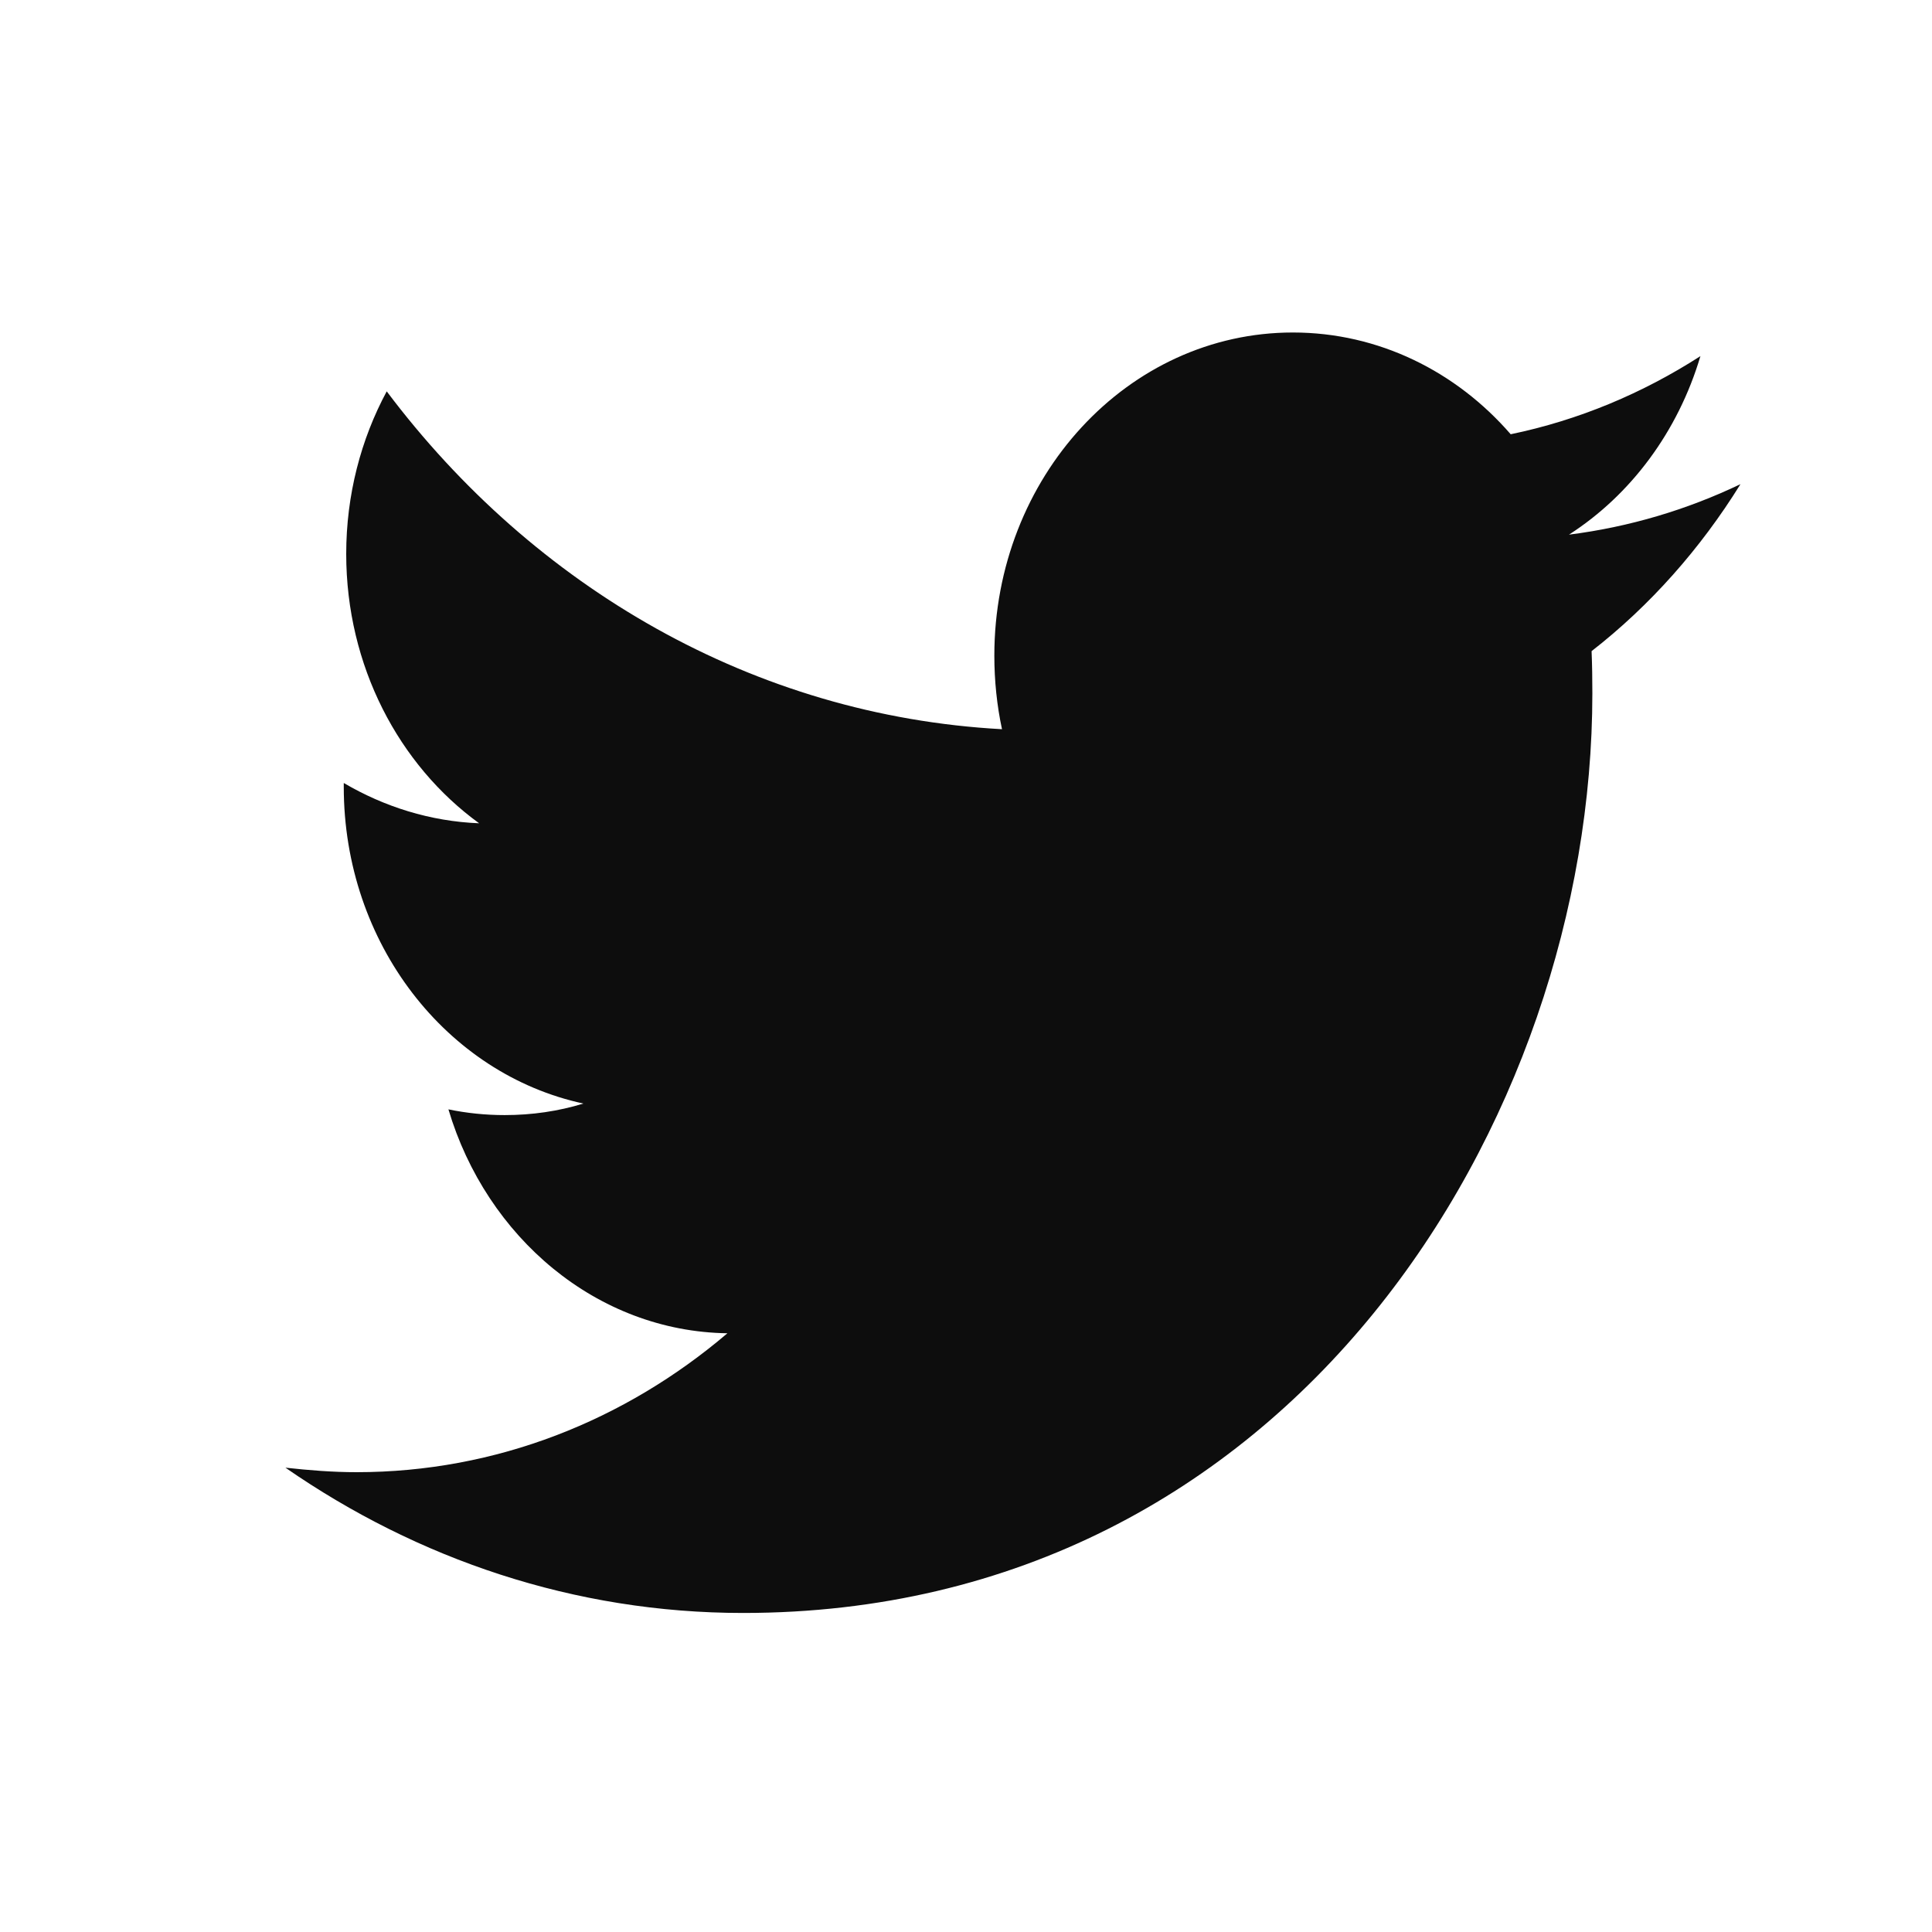
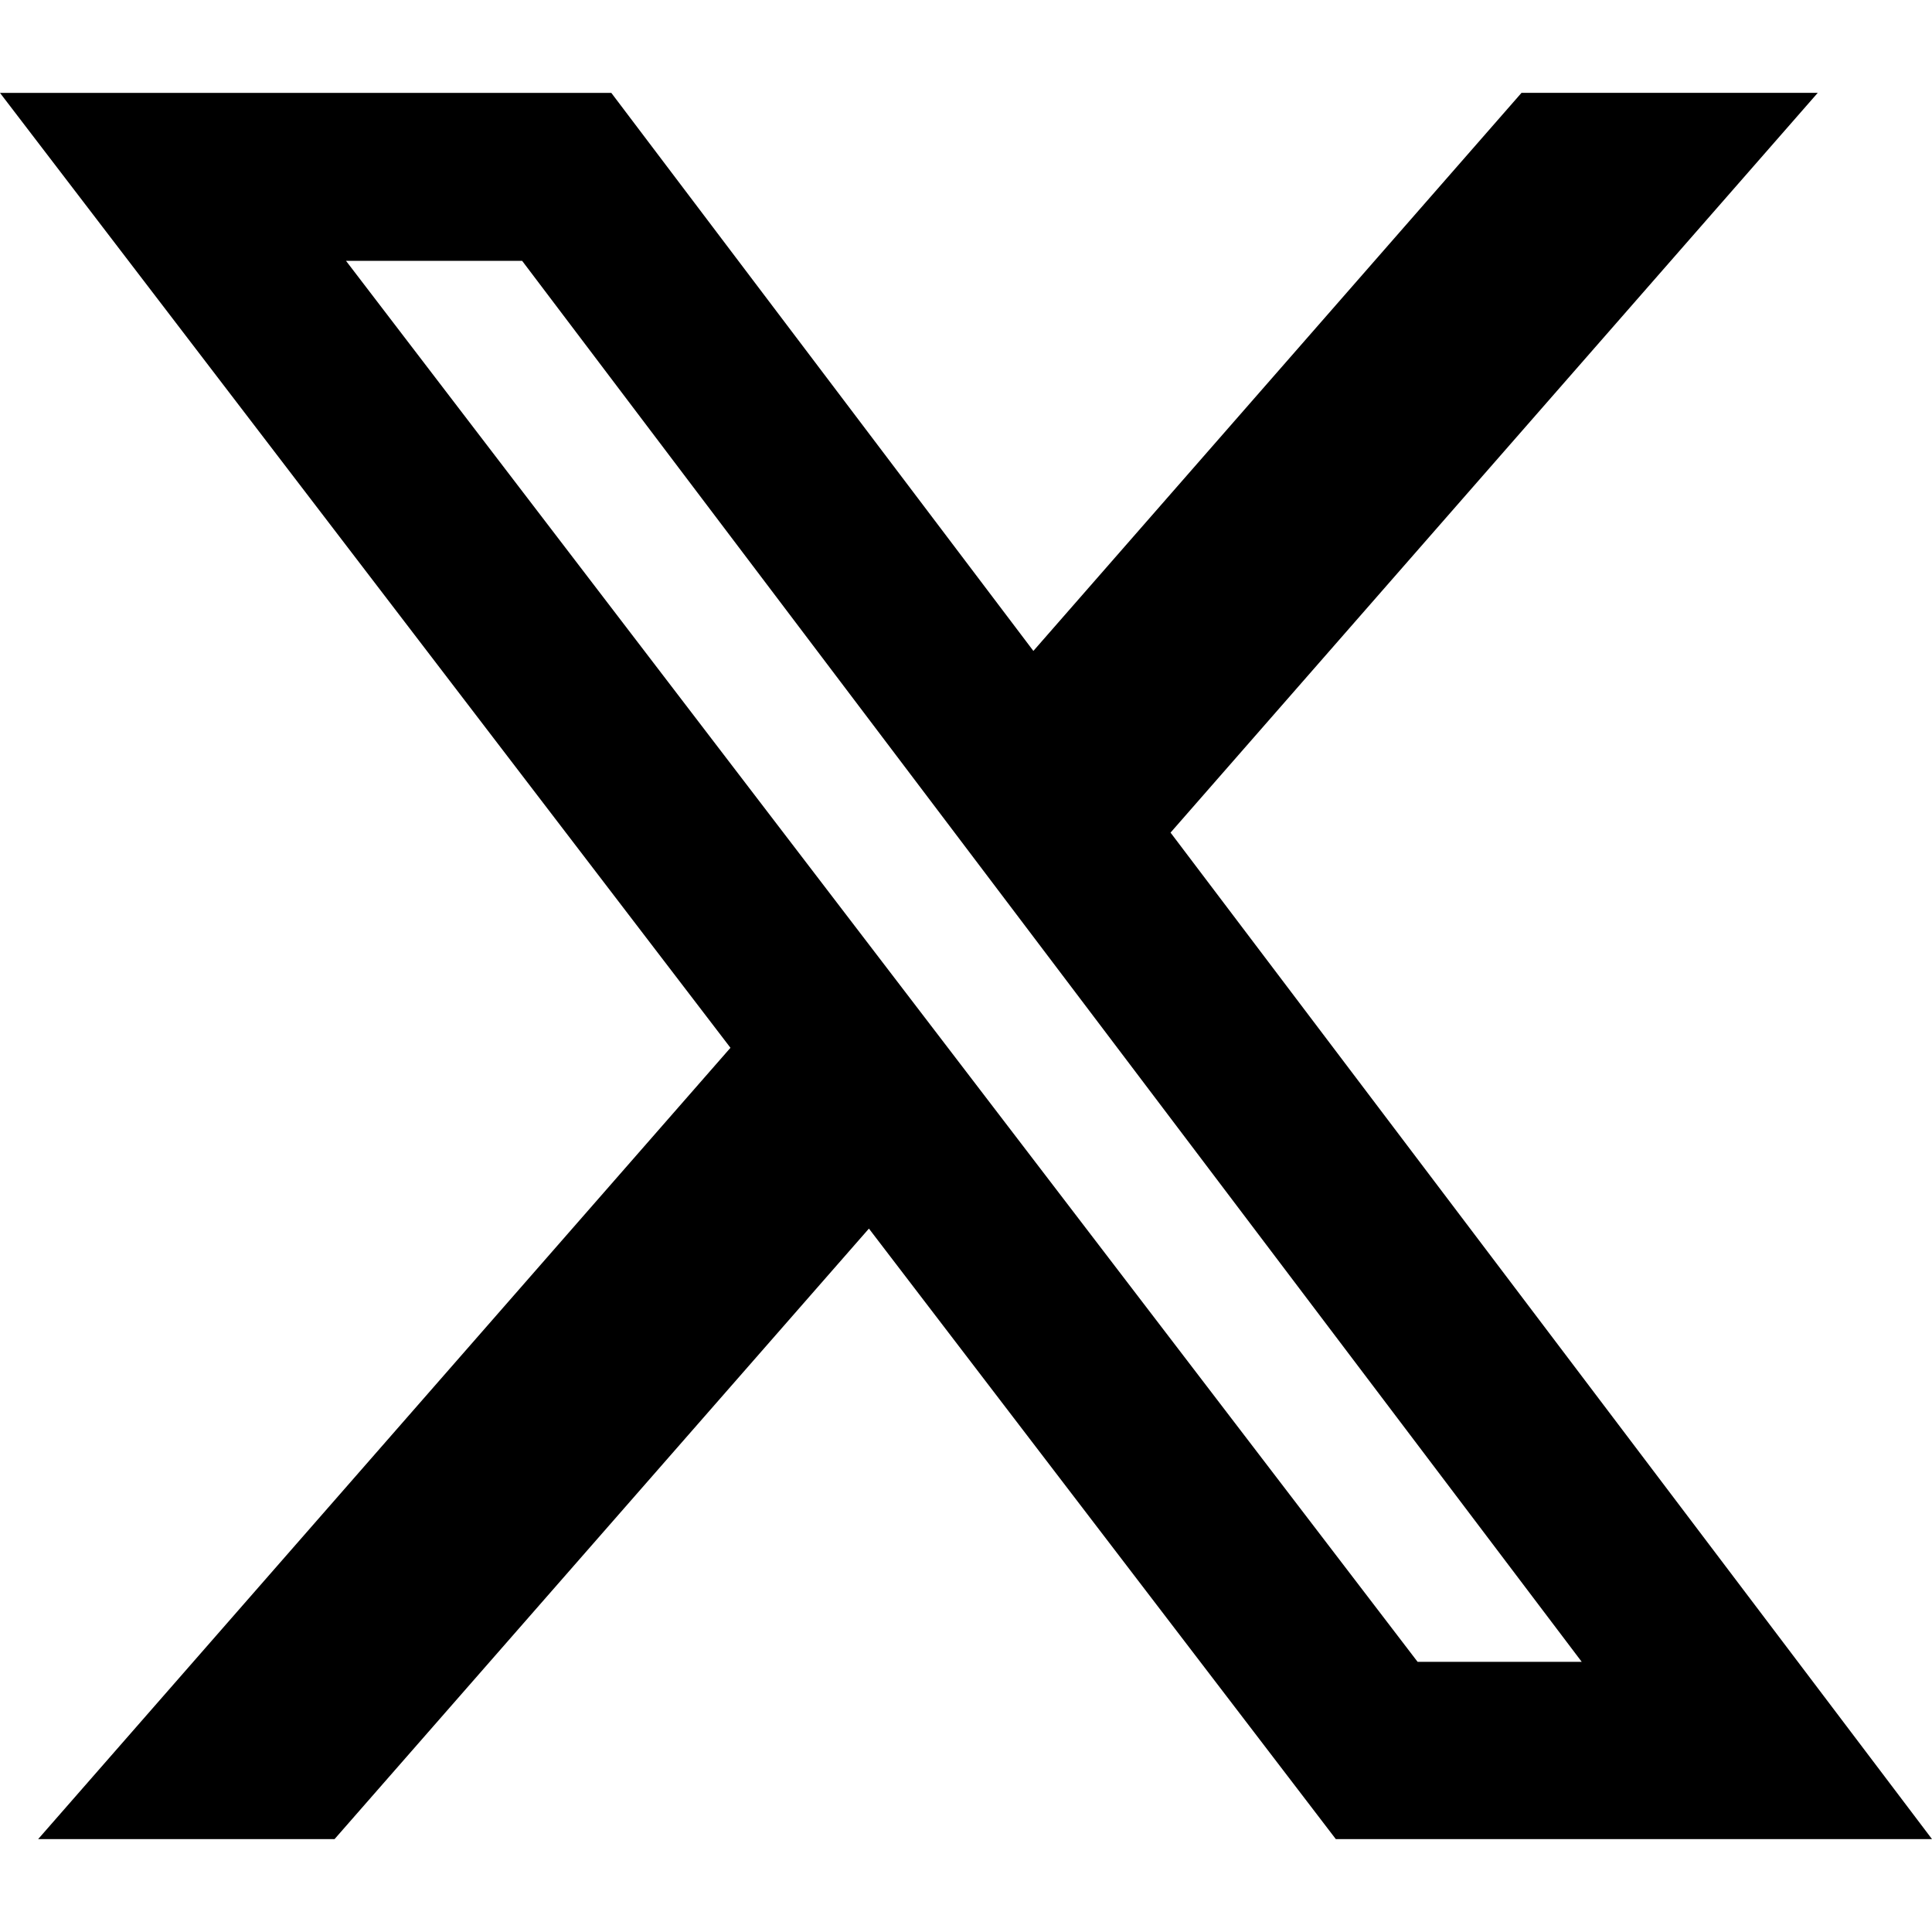
- <svg xmlns="http://www.w3.org/2000/svg" width="30" height="30" viewBox="0 0 30 30" fill="none">
-   <path fill-rule="evenodd" clip-rule="evenodd" d="M24.714 10.111C24.723 10.33 24.726 10.548 24.726 10.767C24.726 17.395 20.063 25.046 11.538 25.046C8.919 25.046 6.483 24.211 4.432 22.79C4.794 22.83 5.163 22.86 5.537 22.86C7.708 22.86 9.708 22.055 11.295 20.703C9.266 20.674 7.554 19.213 6.963 17.226C7.247 17.285 7.539 17.315 7.837 17.315C8.258 17.315 8.667 17.256 9.059 17.136C6.937 16.679 5.338 14.652 5.338 12.218C5.338 12.188 5.338 12.178 5.338 12.158C5.963 12.526 6.679 12.754 7.44 12.784C6.194 11.88 5.376 10.34 5.376 8.601C5.376 7.686 5.604 6.822 6.005 6.077C8.29 9.117 11.707 11.115 15.559 11.323C15.48 10.956 15.44 10.568 15.44 10.181C15.44 7.408 17.515 5.163 20.076 5.163C21.409 5.163 22.613 5.769 23.458 6.743C24.516 6.524 25.507 6.107 26.404 5.53C26.056 6.703 25.322 7.686 24.363 8.302C25.301 8.183 26.196 7.915 27.026 7.518C26.404 8.521 25.62 9.406 24.714 10.111Z" fill="#0D0D0D" />
+ <svg xmlns="http://www.w3.org/2000/svg" role="img" viewBox="0 0 24 24" id="X--Streamline-Simple-Icons" height="24" width="24">
+   <path d="M18.901 1.153h3.68l-8.04 9.19L24 22.846h-7.406l-5.8 -7.584 -6.638 7.584H0.474l8.6 -9.83L0 1.154h7.594l5.243 6.932ZM17.61 20.644h2.039L6.486 3.24H4.298Z" fill="#000000" stroke-width="1" />
</svg>
